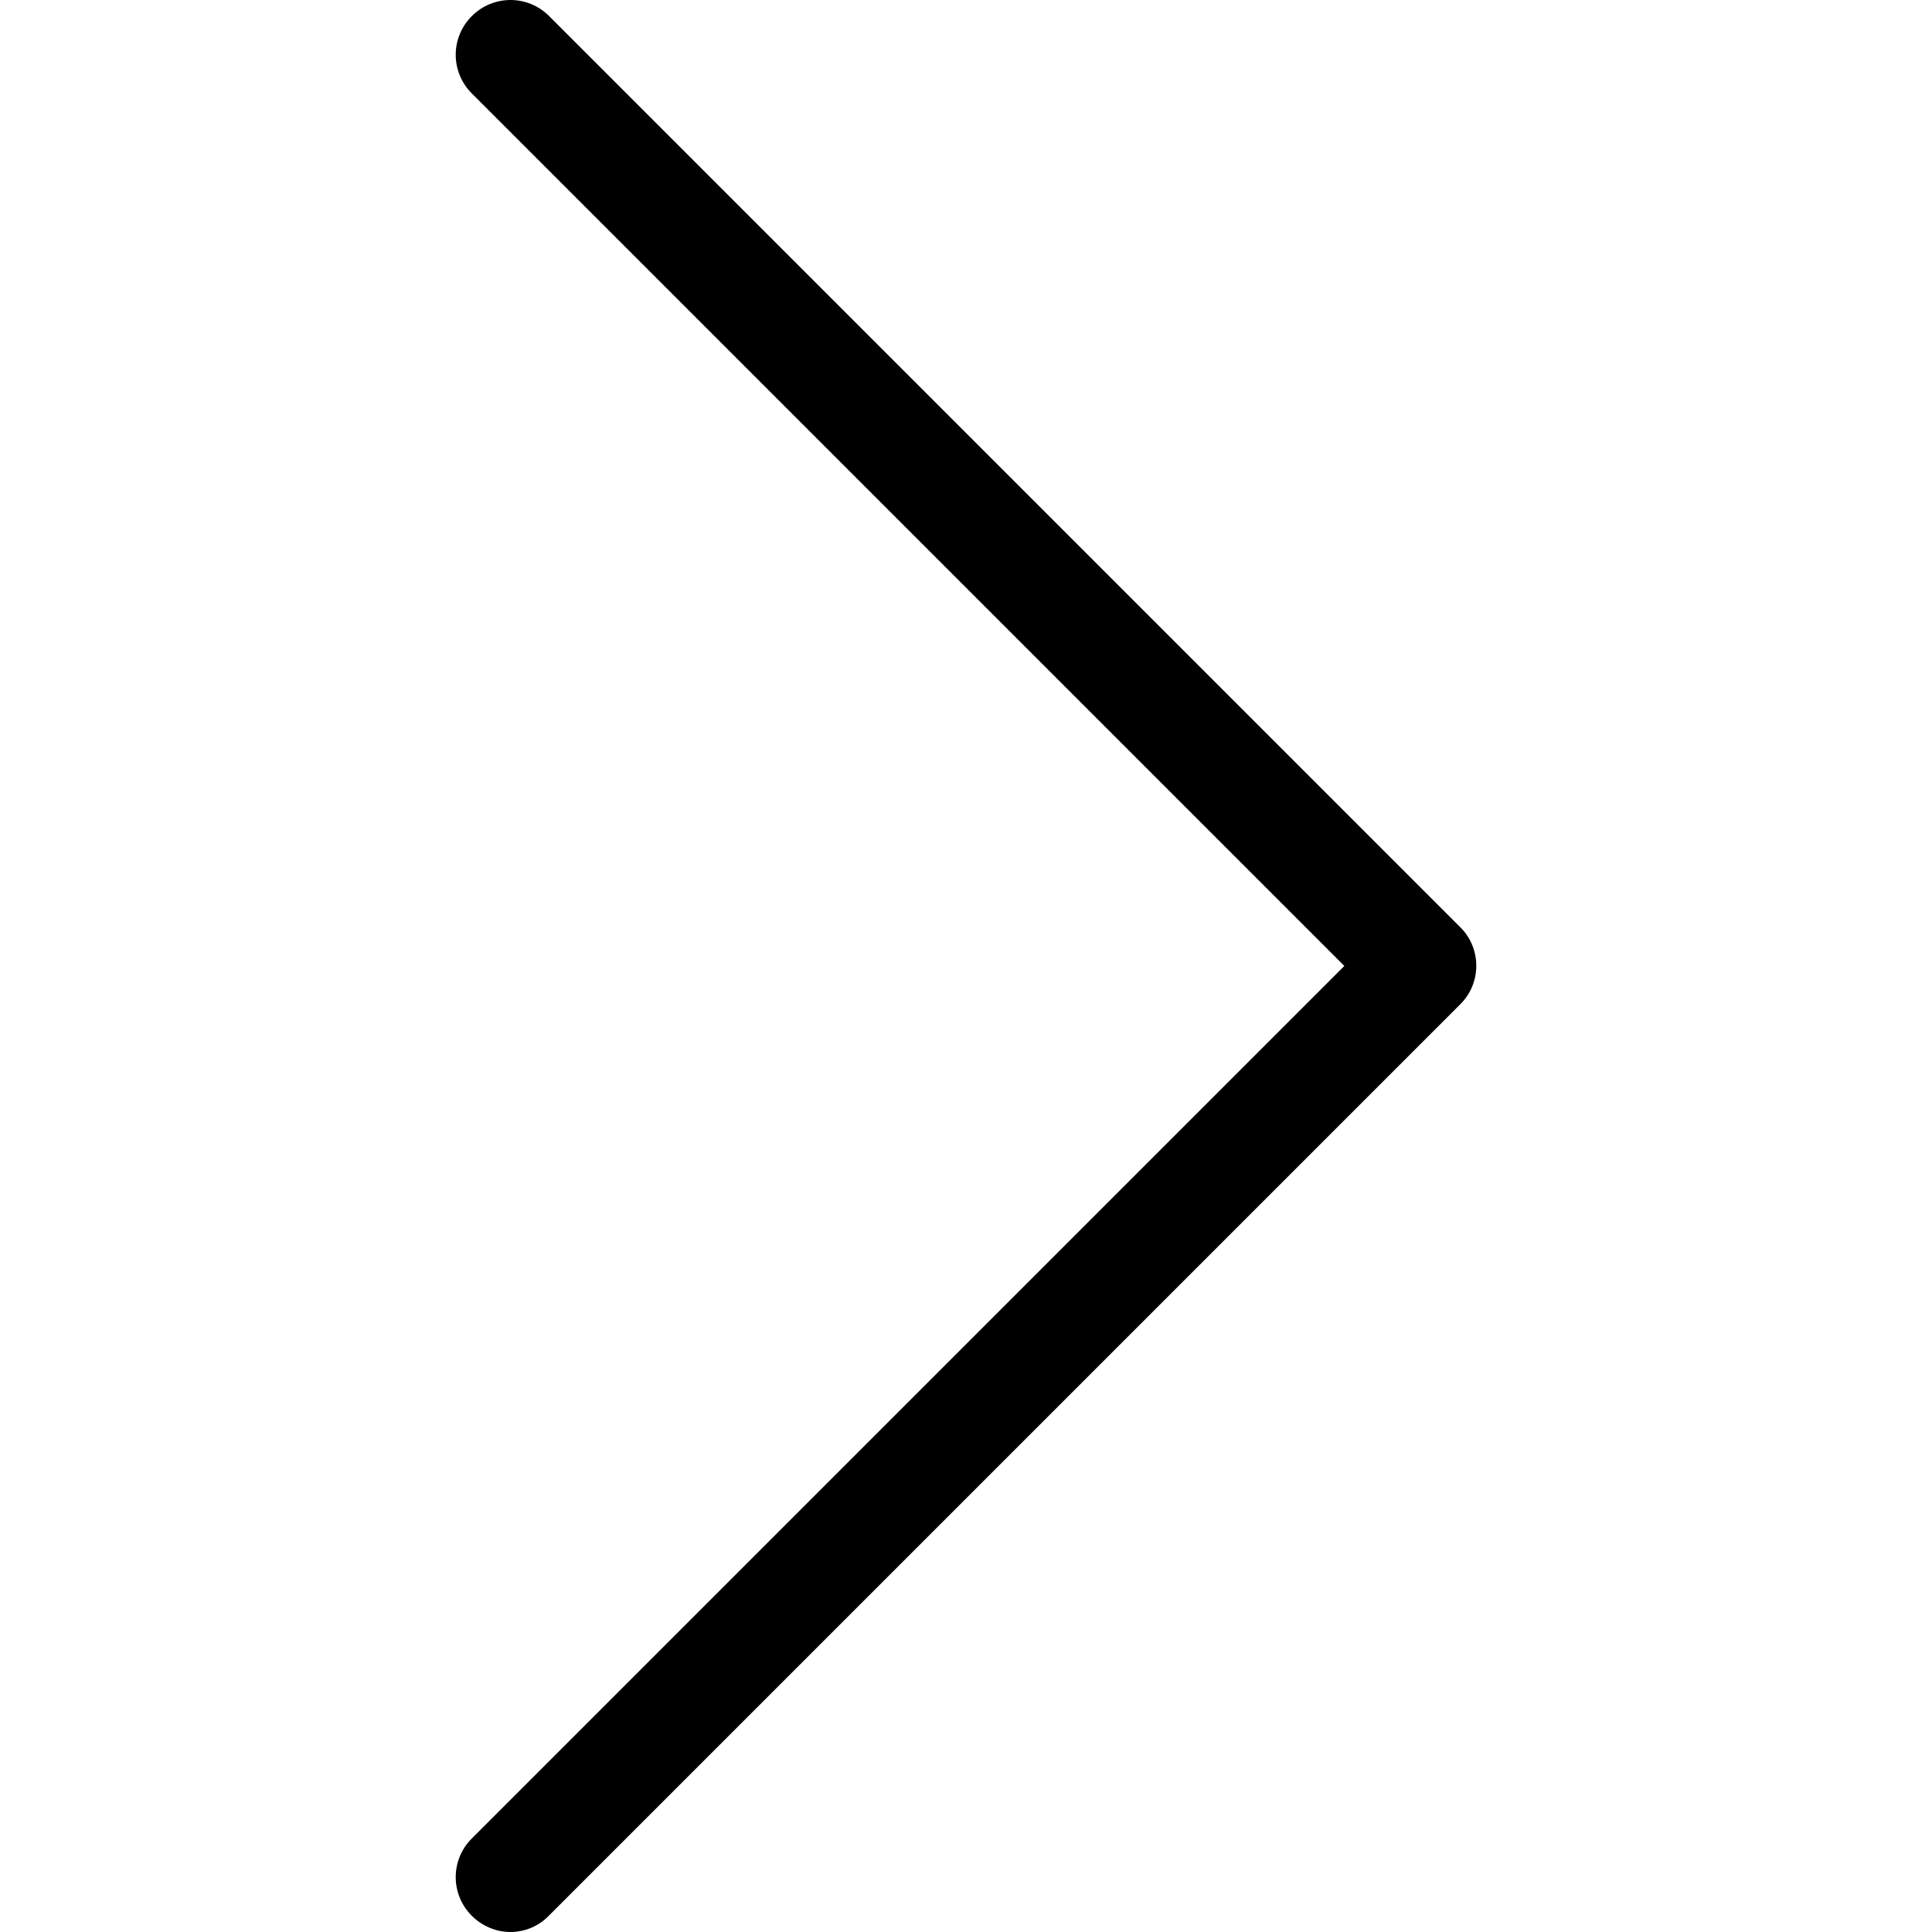
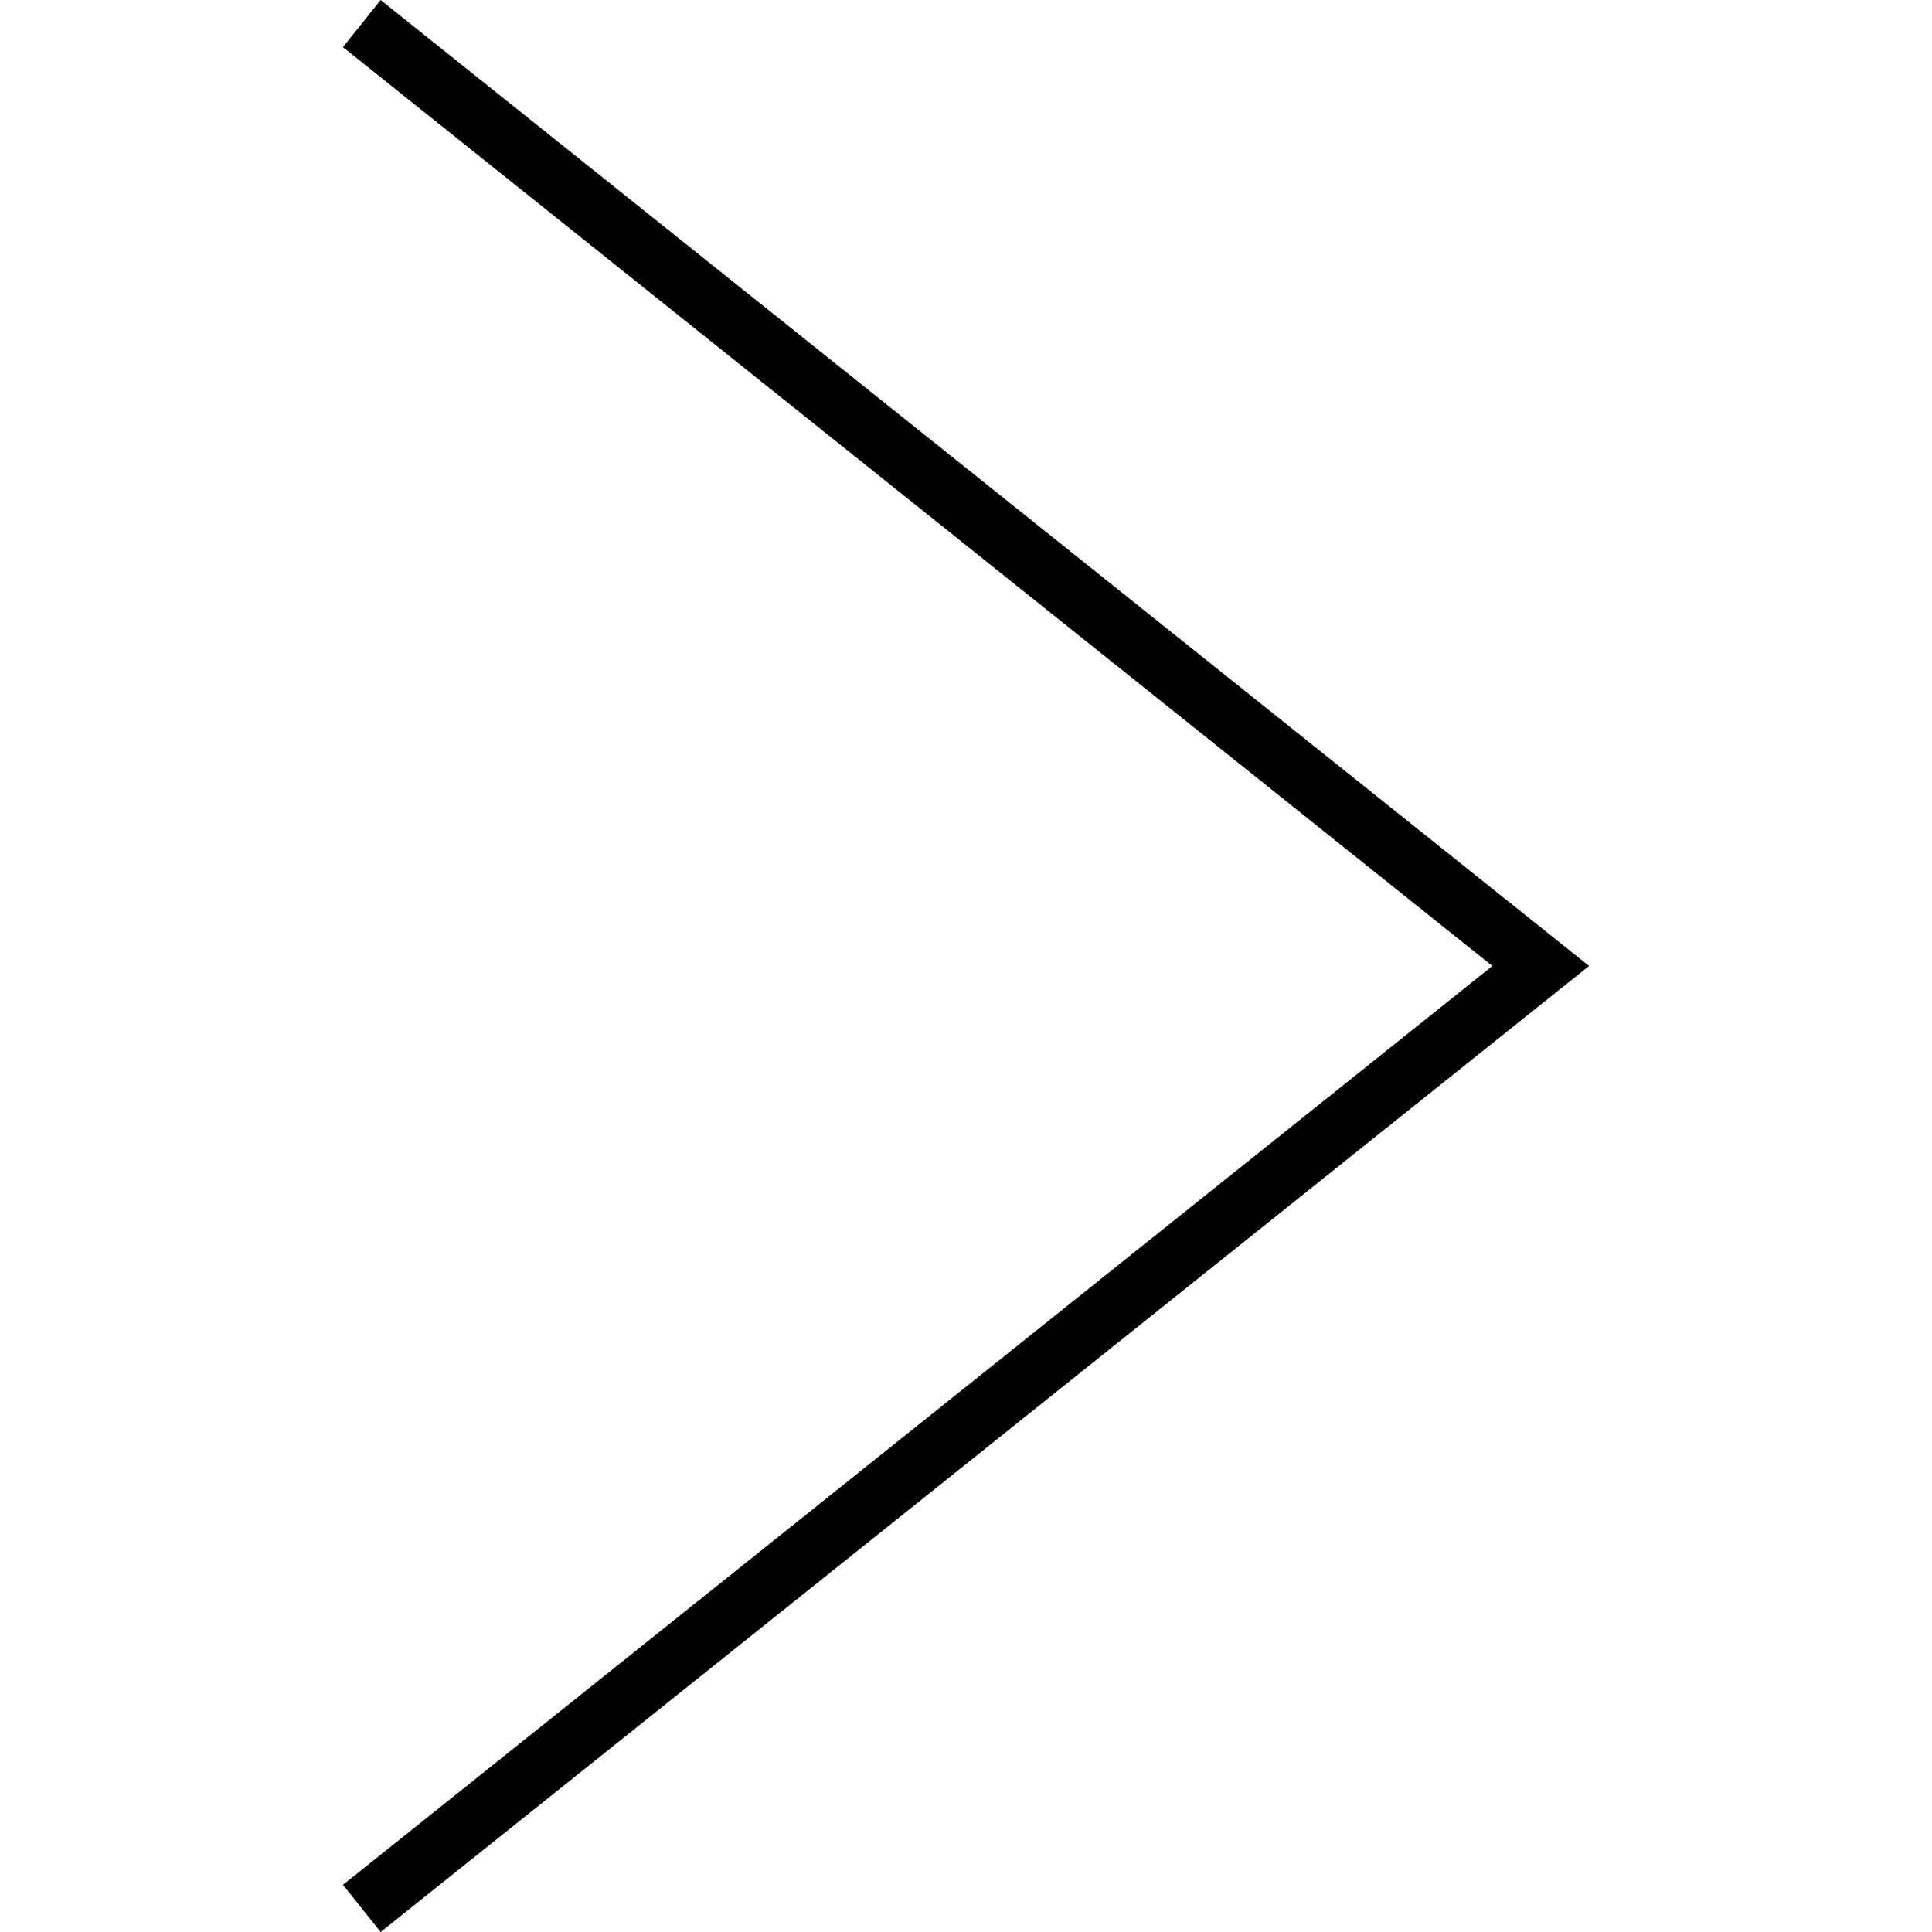
- <svg xmlns="http://www.w3.org/2000/svg" version="1.1" id="Capa_1" x="0px" y="0px" viewBox="0 0 477.175 477.175" style="enable-background:new 0 0 477.175 477.175;" xml:space="preserve">
-   <g>
-     <path d="M360.731,229.075l-225.1-225.1c-5.3-5.3-13.8-5.3-19.1,0s-5.3,13.8,0,19.1l215.5,215.5l-215.5,215.5   c-5.3,5.3-5.3,13.8,0,19.1c2.6,2.6,6.1,4,9.5,4c3.4,0,6.9-1.3,9.5-4l225.1-225.1C365.931,242.875,365.931,234.275,360.731,229.075z   " />
-   </g>
+ <svg xmlns="http://www.w3.org/2000/svg" version="1.1" id="Capa_1" x="0px" y="0px" viewBox="0 0 490 490" style="enable-background:new 0 0 490 490;" xml:space="preserve">
+   <polygon points="96.536,490 403.019,244.996 96.536,0 86.981,11.962 378.496,244.996 86.981,478.038 " />
  <g>
</g>
  <g>
</g>
  <g>
</g>
  <g>
</g>
  <g>
</g>
  <g>
</g>
  <g>
</g>
  <g>
</g>
  <g>
</g>
  <g>
</g>
  <g>
</g>
  <g>
</g>
  <g>
</g>
  <g>
</g>
  <g>
</g>
</svg>
